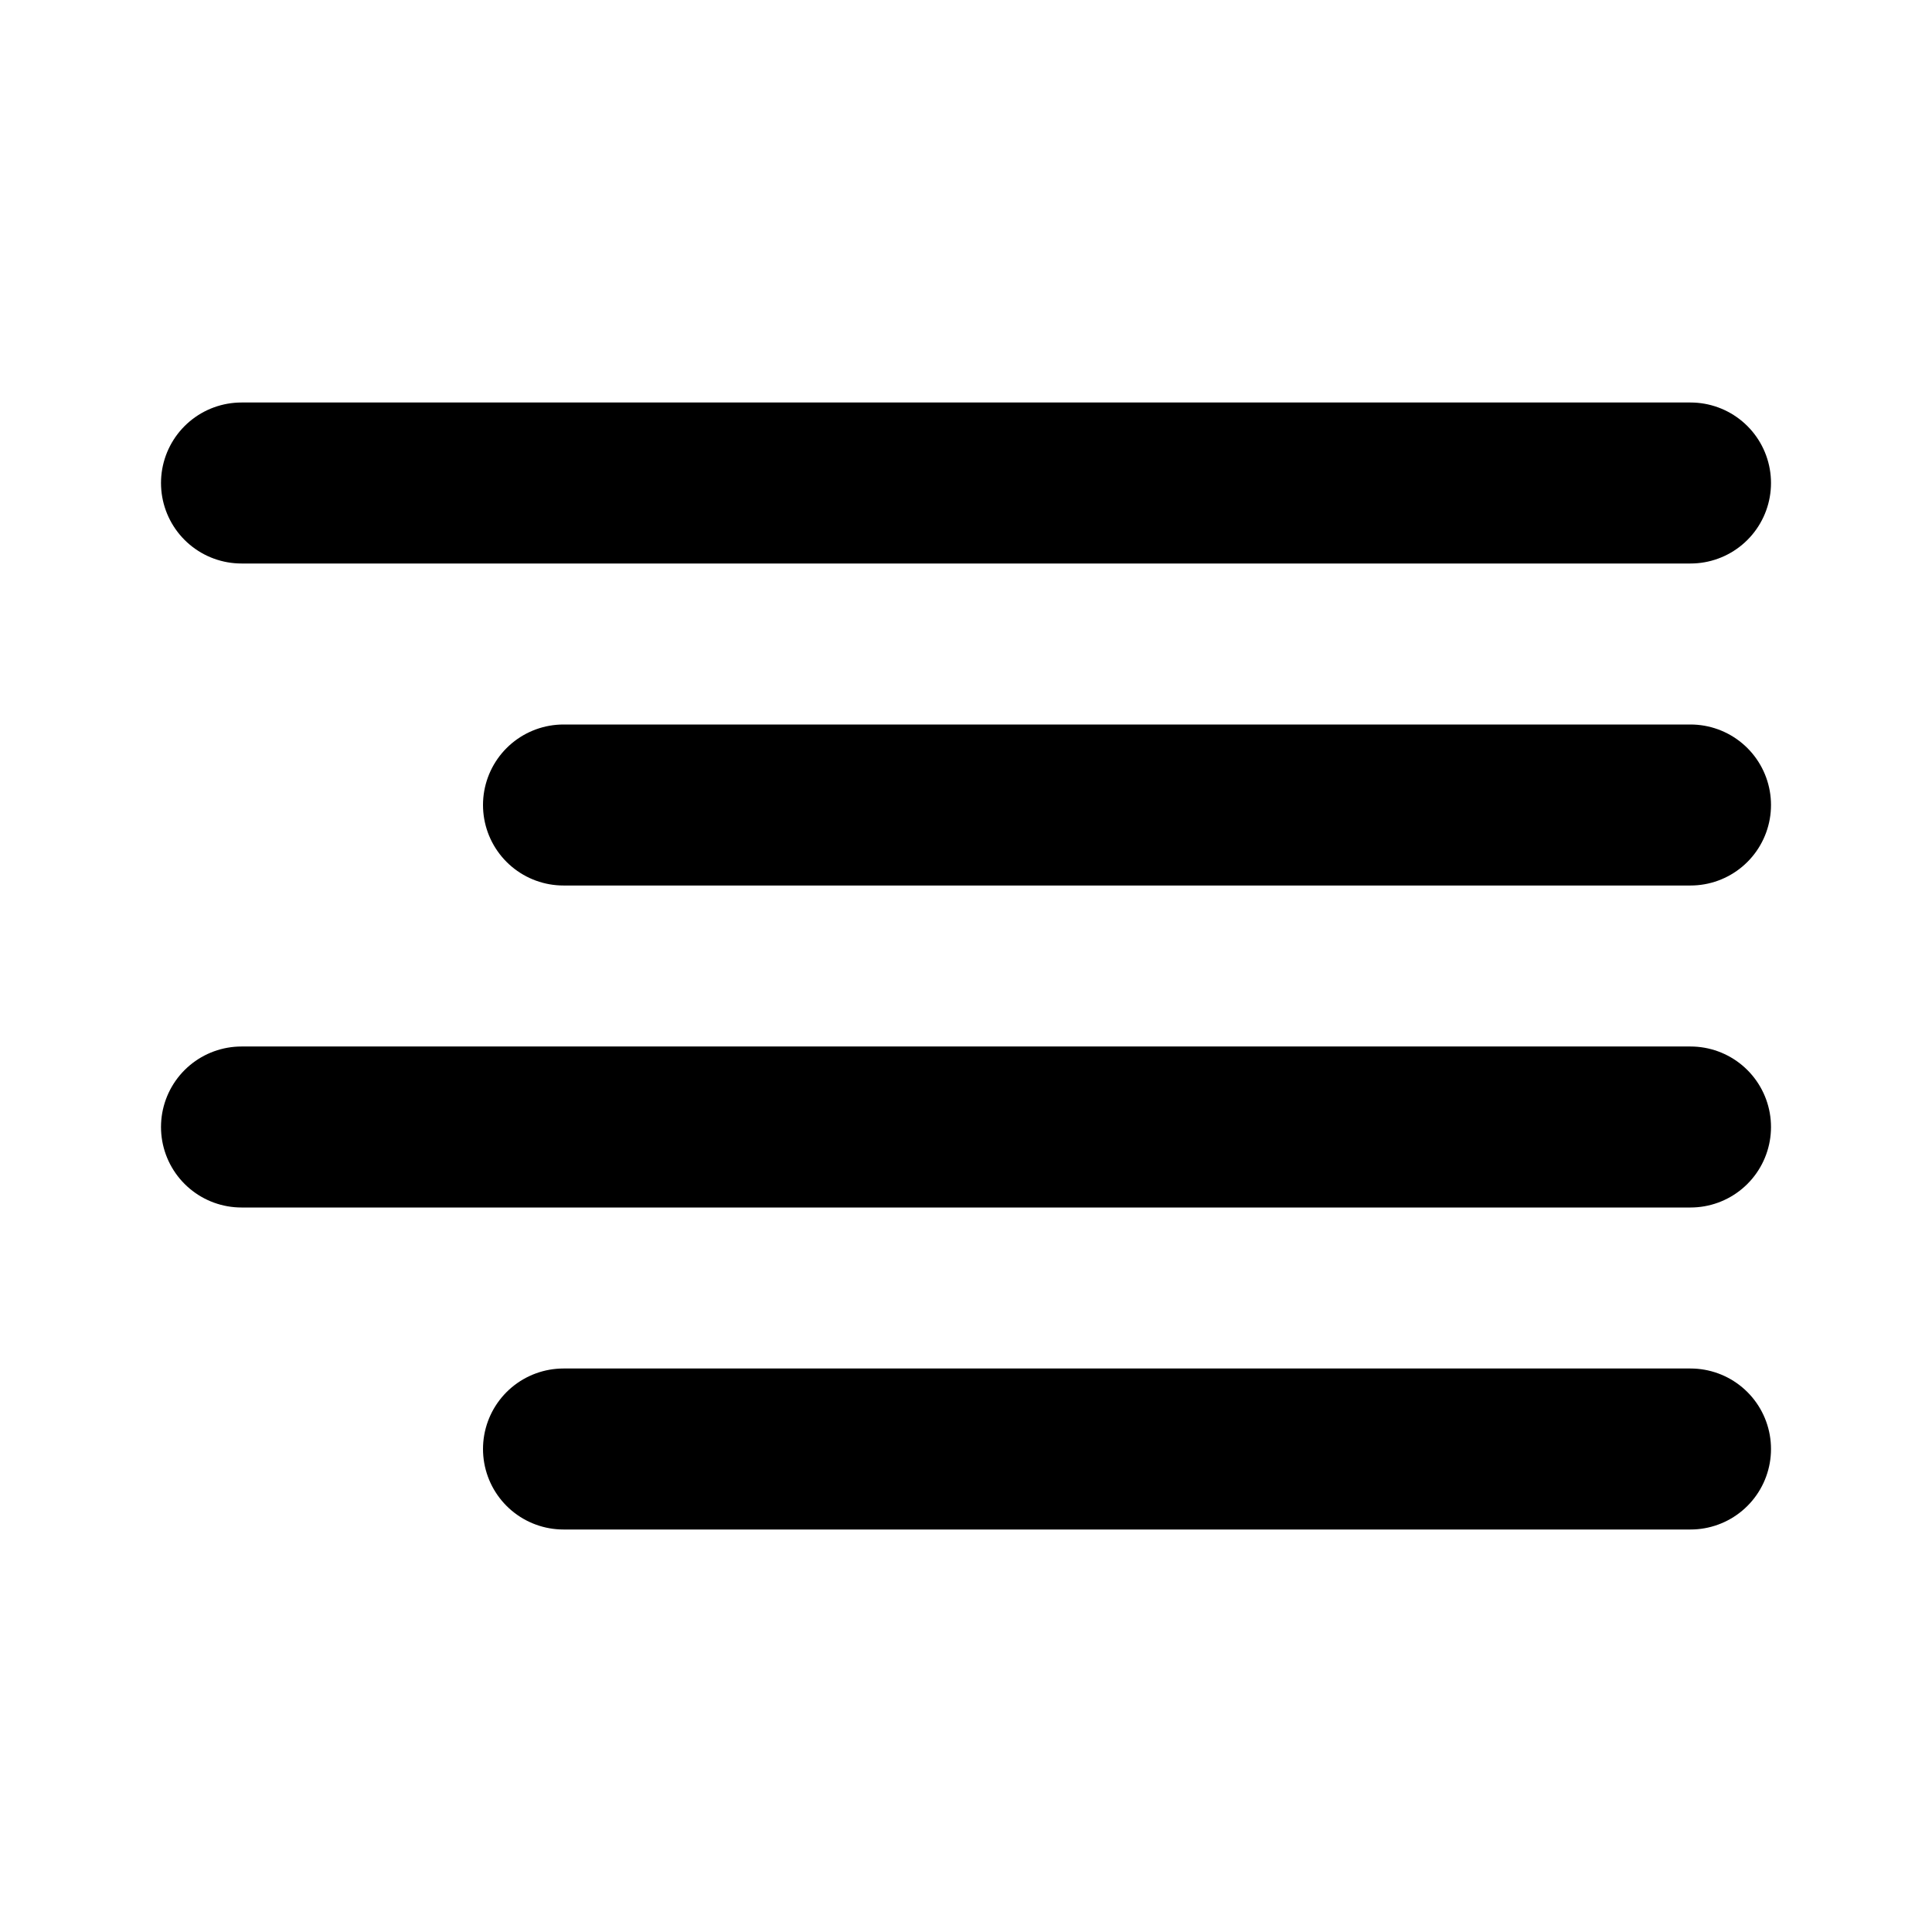
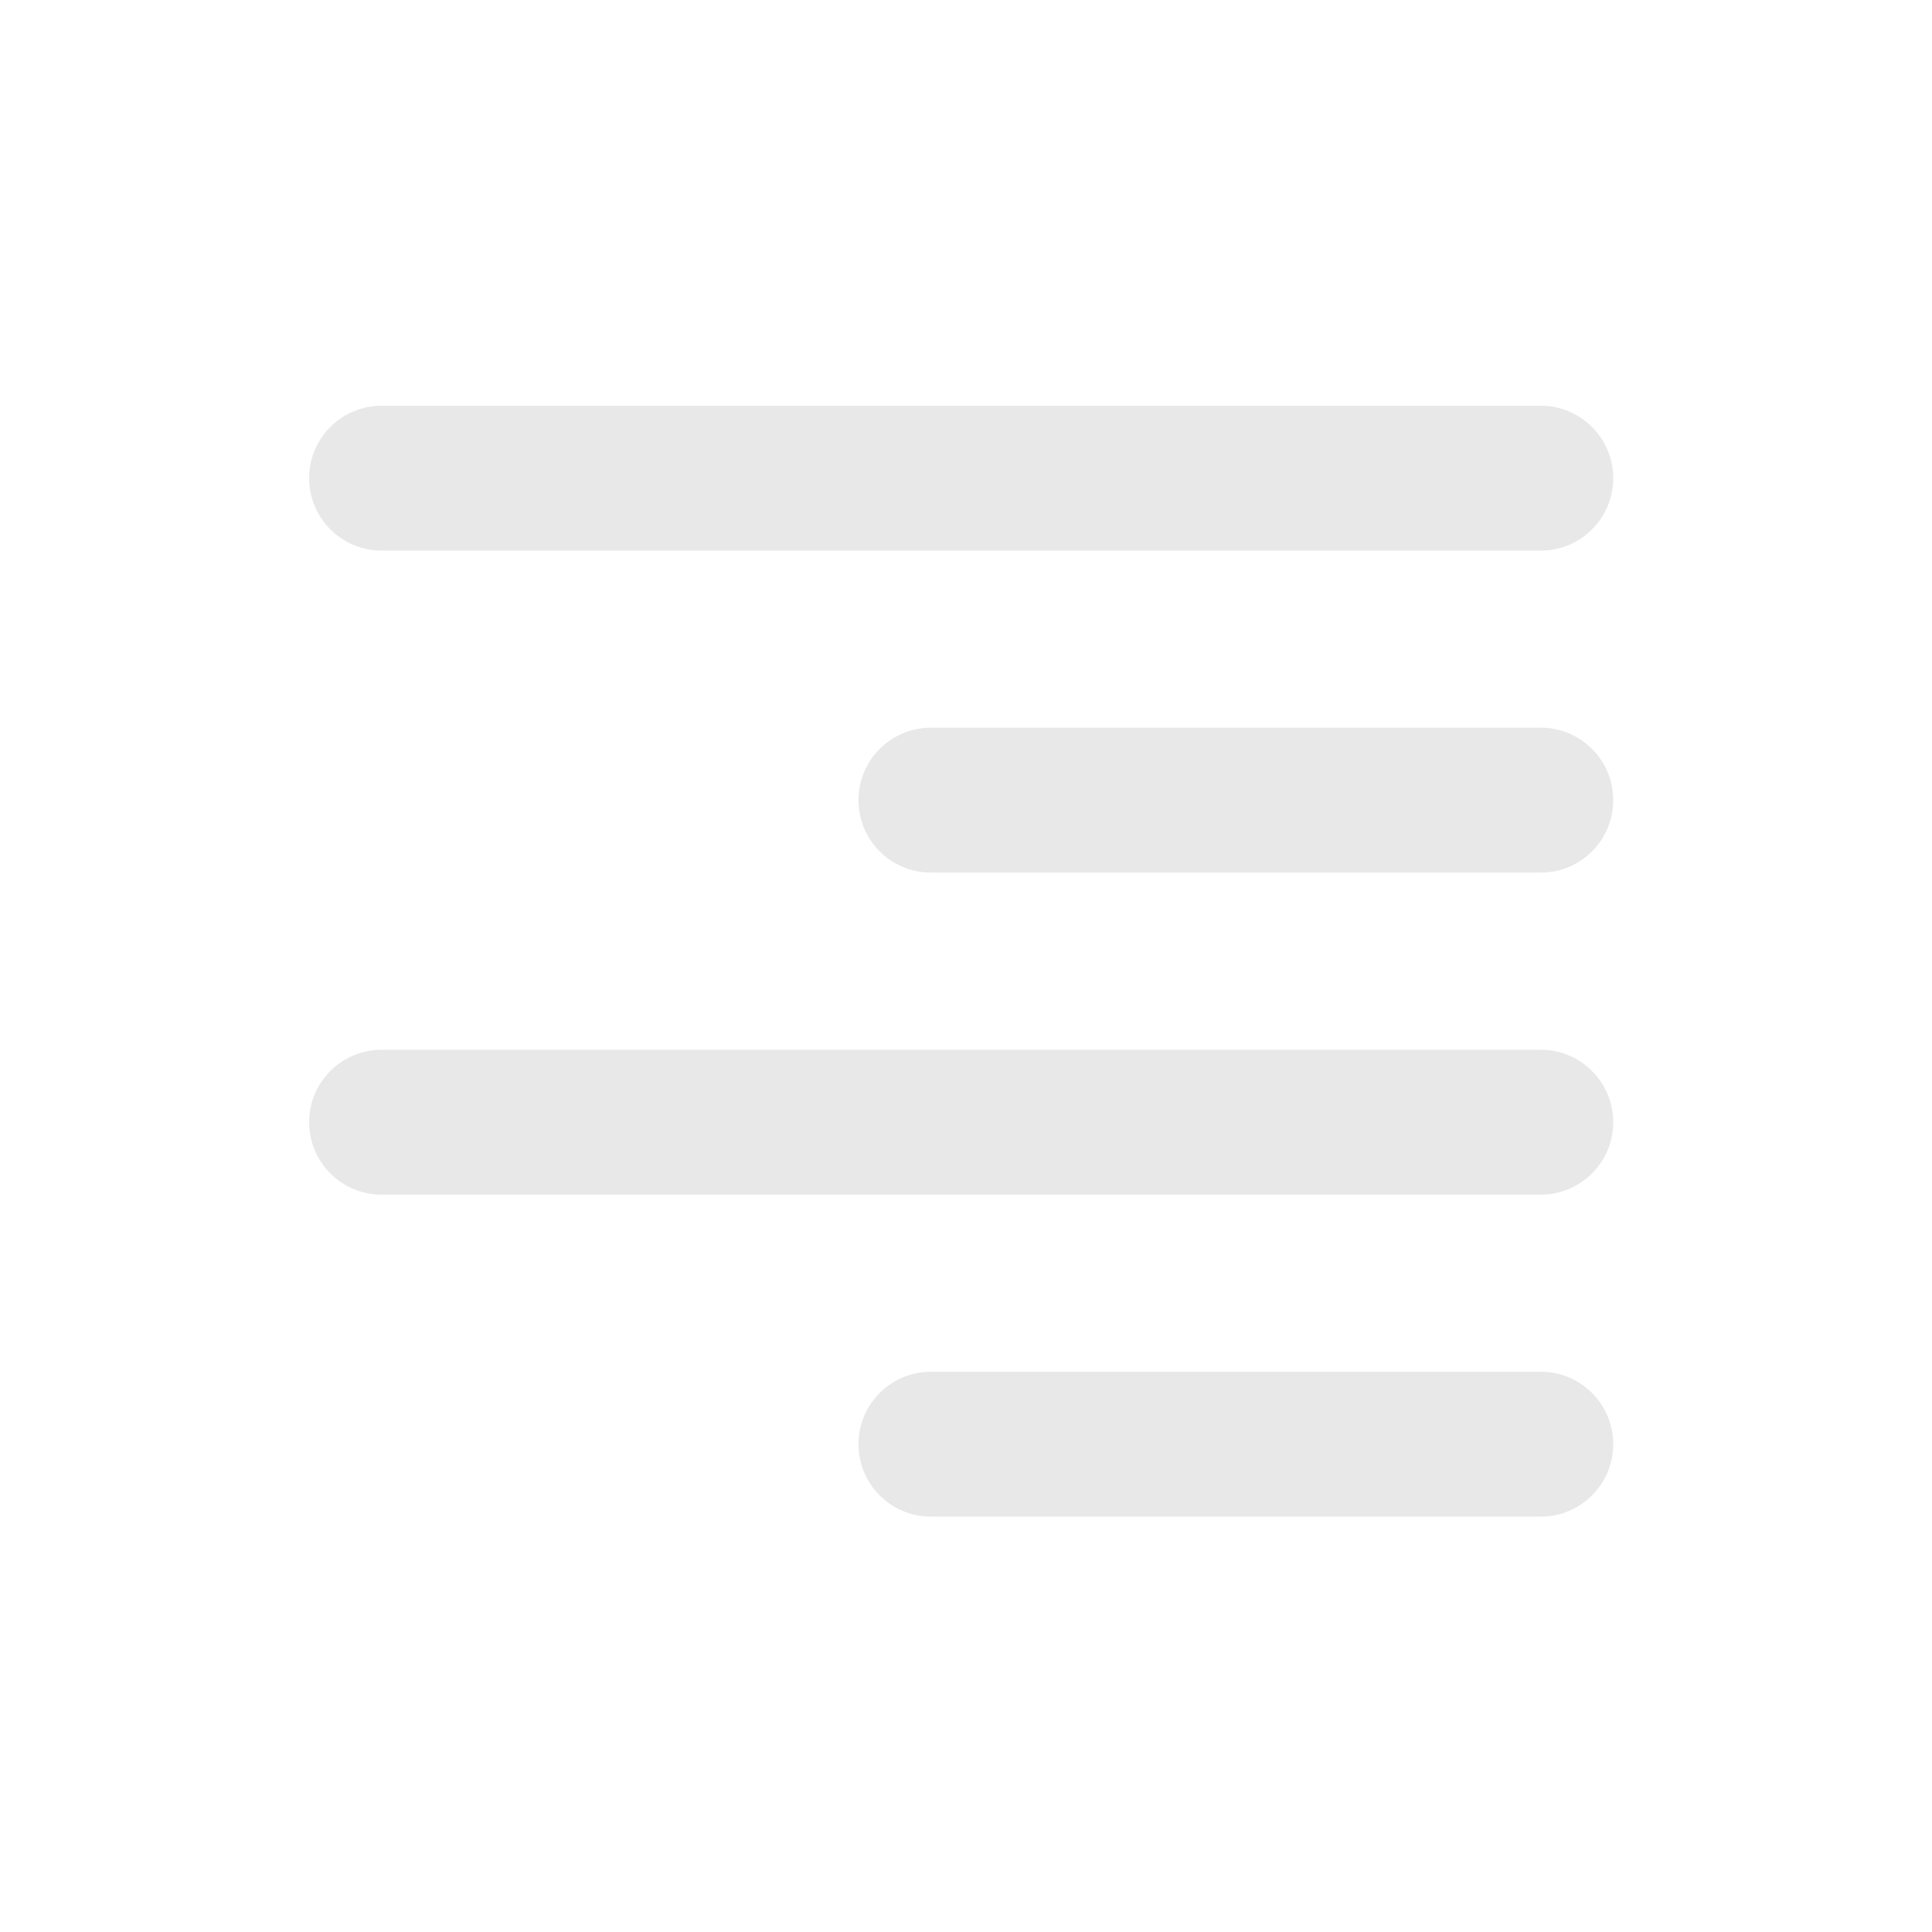
- <svg xmlns="http://www.w3.org/2000/svg" width="24" height="24" viewBox="0 0 24 24" fill="none" stroke="currentColor" stroke-width="2" stroke-linecap="round" stroke-linejoin="round" class="feather feather-align-right">
-   <line x1="21" y1="10" x2="7" y2="10" />
-   <line x1="21" y1="6" x2="3" y2="6" />
-   <line x1="21" y1="14" x2="3" y2="14" />
-   <line x1="21" y1="18" x2="7" y2="18" />
+ <svg xmlns="http://www.w3.org/2000/svg" width="20" height="20" viewBox="0 0 20 20" fill="none">
+   <path fill-rule="evenodd" clip-rule="evenodd" d="M3.95 4.2C3.536 4.2 3.2 4.536 3.2 4.95C3.2 5.364 3.536 5.7 3.95 5.7H15.95C16.364 5.7 16.7 5.364 16.7 4.95C16.7 4.536 16.364 4.2 15.95 4.2H3.95ZM9.637 7.533C9.222 7.533 8.887 7.869 8.887 8.283C8.887 8.698 9.222 9.033 9.637 9.033H15.95C16.364 9.033 16.7 8.698 16.7 8.283C16.7 7.869 16.364 7.533 15.95 7.533H9.637ZM3.2 11.617C3.2 11.203 3.536 10.867 3.95 10.867H15.95C16.364 10.867 16.7 11.203 16.7 11.617C16.7 12.031 16.364 12.367 15.95 12.367H3.95C3.536 12.367 3.2 12.031 3.2 11.617ZM9.637 14.2C9.222 14.2 8.887 14.536 8.887 14.95C8.887 15.364 9.222 15.7 9.637 15.7H15.95C16.364 15.7 16.7 15.364 16.7 14.95C16.7 14.536 16.364 14.2 15.95 14.2H9.637Z" fill="#E8E8E8" />
</svg>
